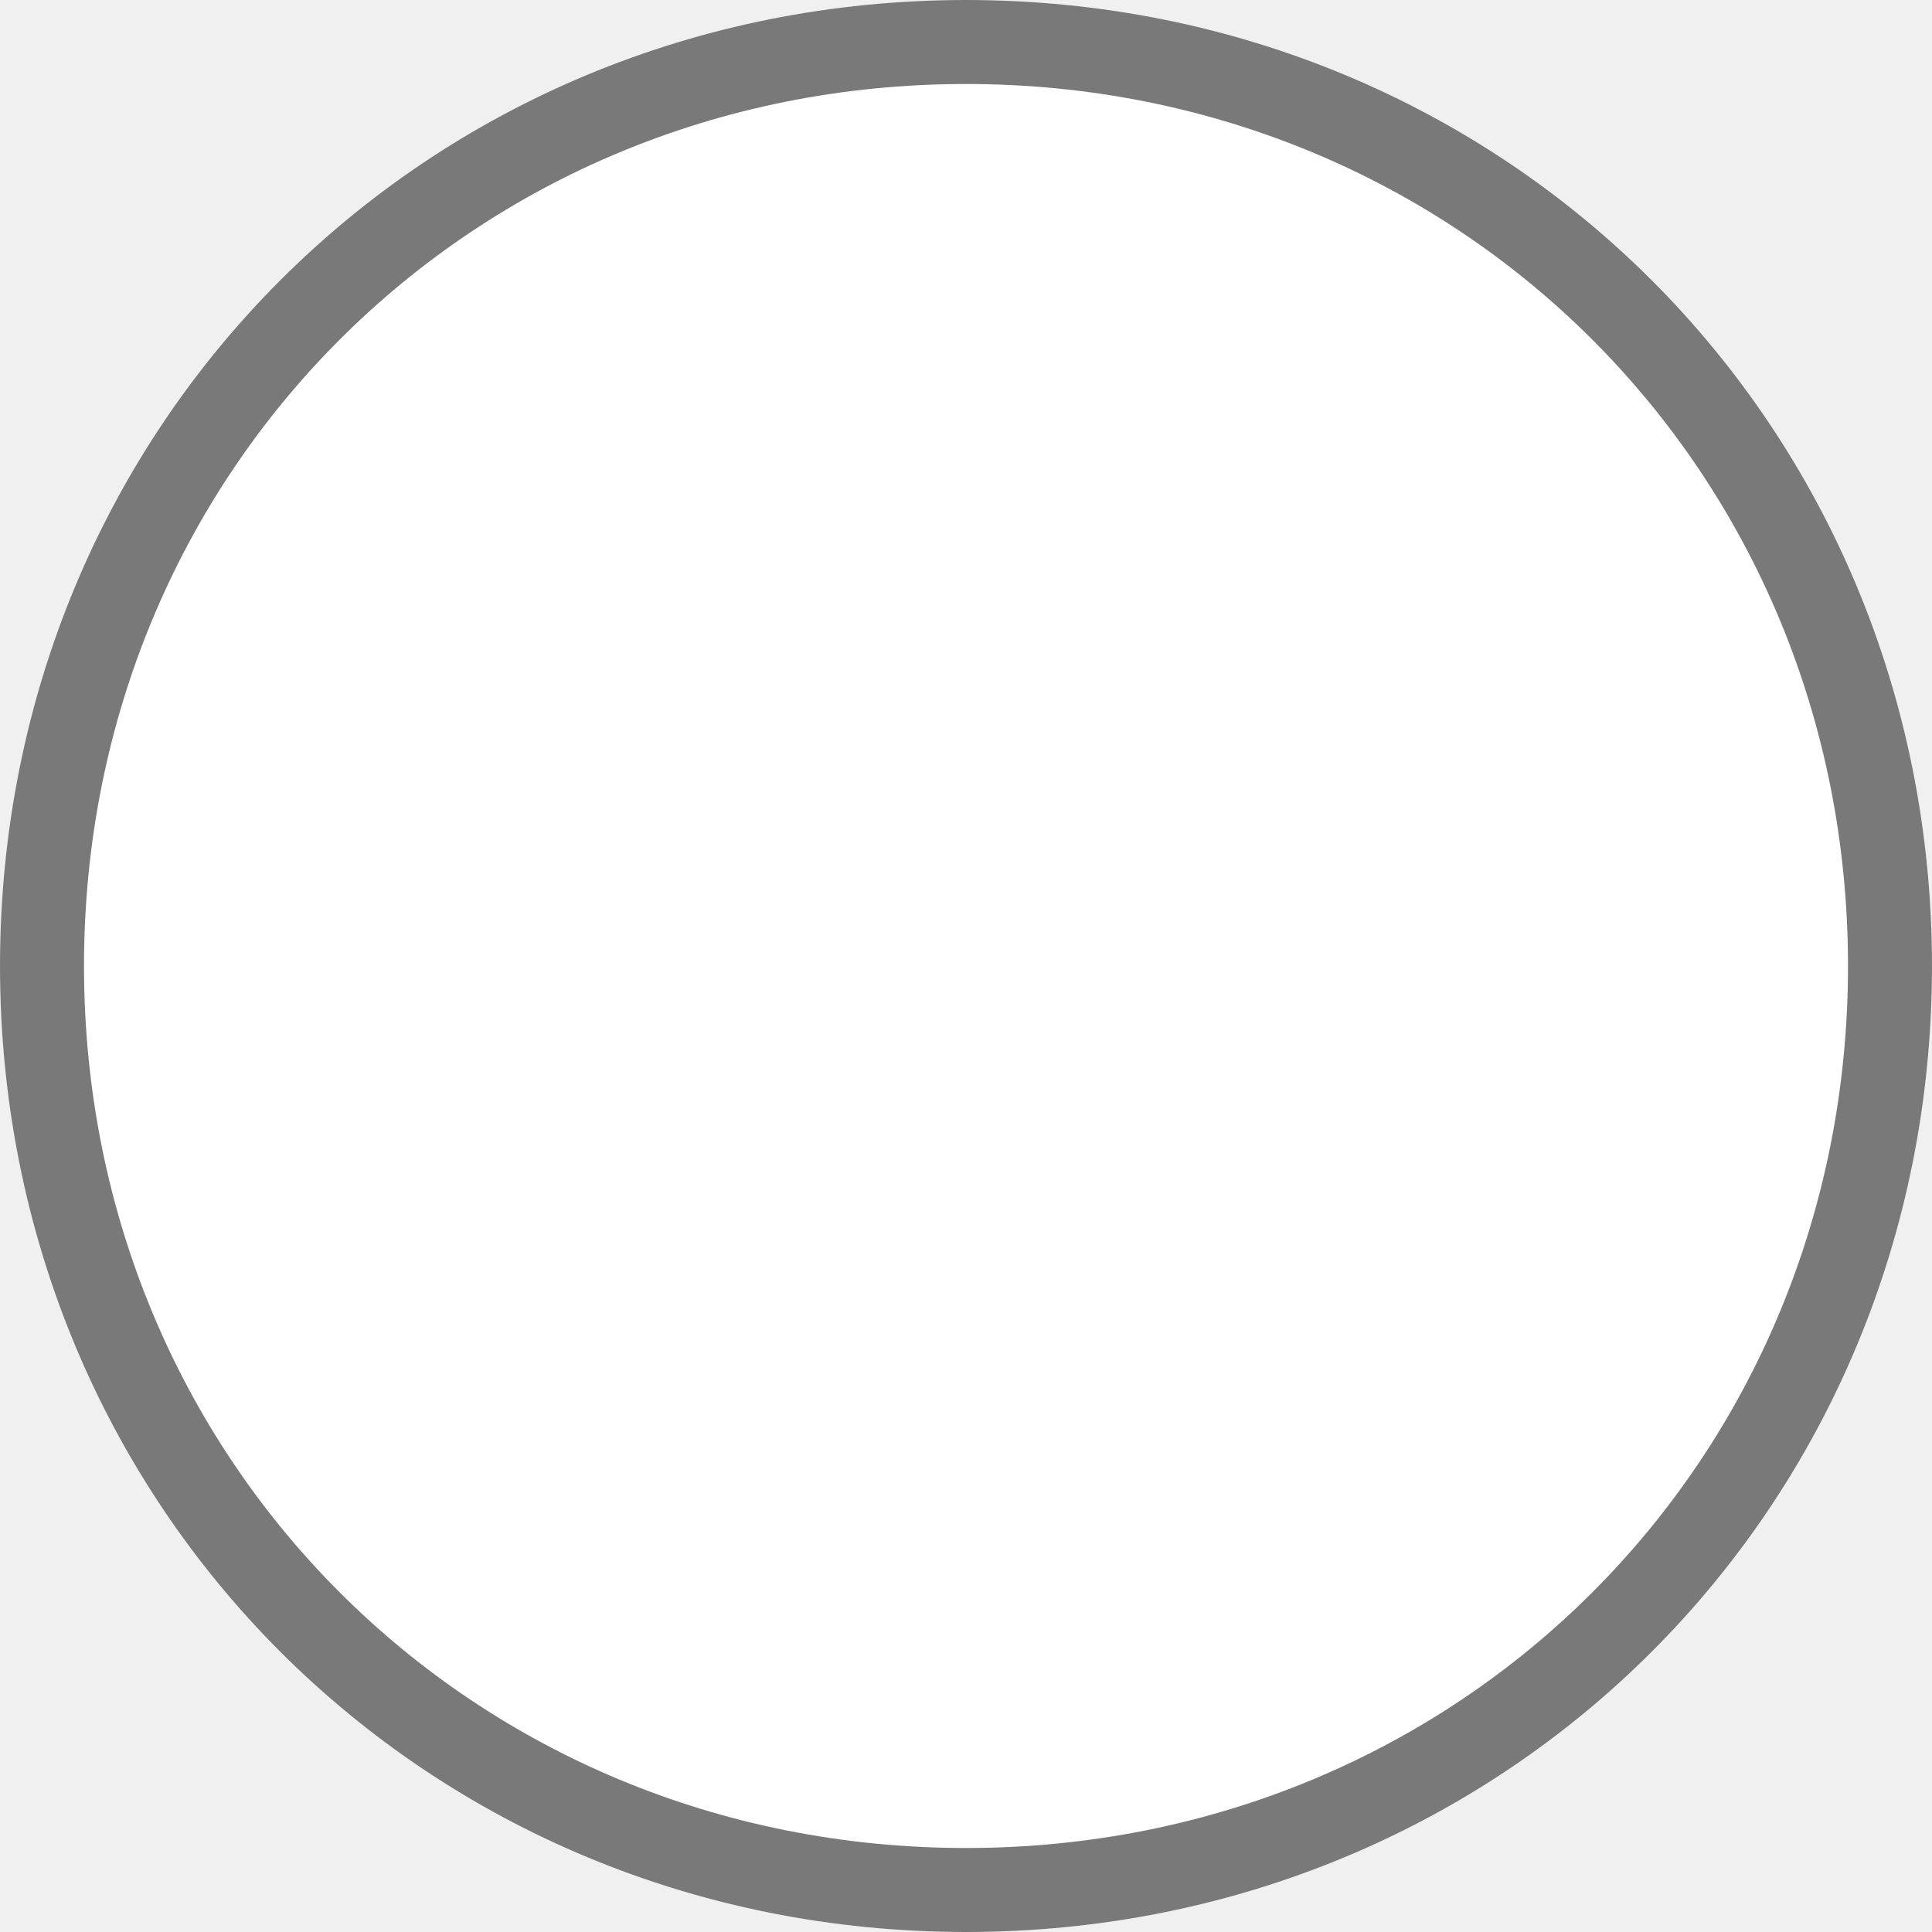
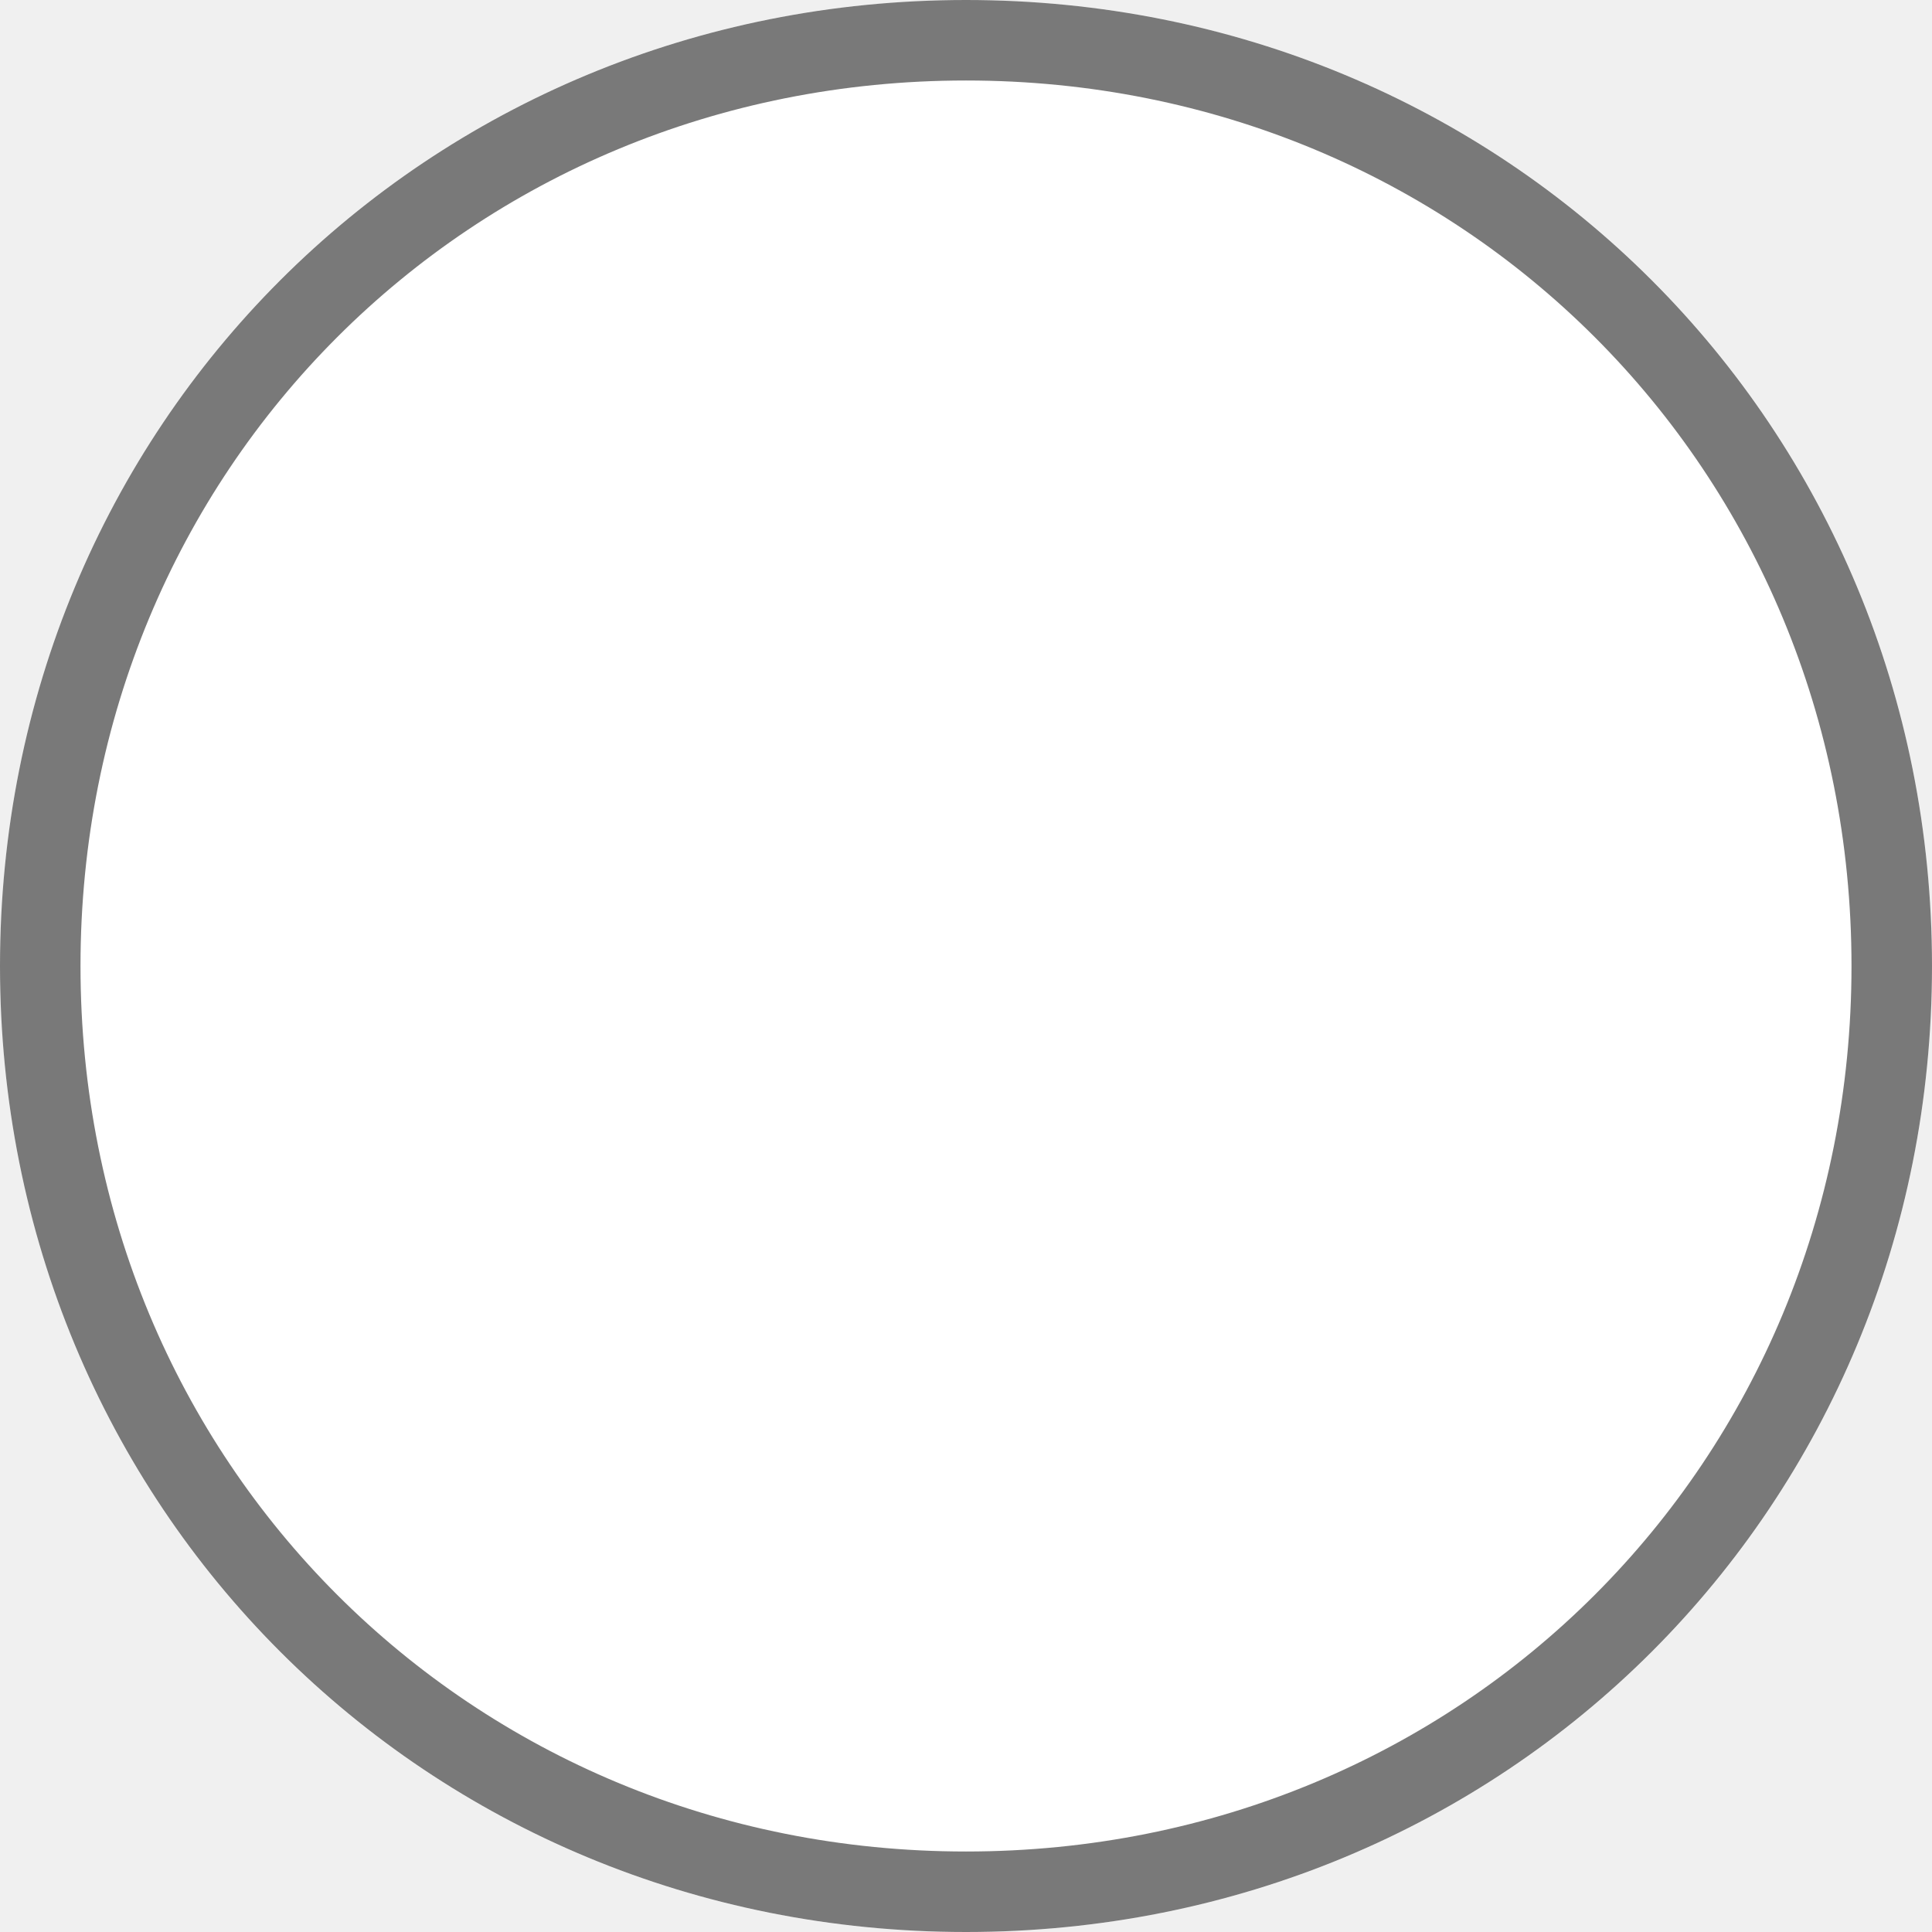
- <svg xmlns="http://www.w3.org/2000/svg" version="1.1" width="23px" height="23px" viewBox="216 112  23 23">
-   <path d="M 227.5 112  C 233.94 112  239 117.06  239 123.5  C 239 129.94  233.94 135  227.5 135  C 221.06 135  216 129.94  216 123.5  C 216 117.06  221.06 112  227.5 112  Z " fill-rule="nonzero" fill="#ffffff" stroke="none" />
-   <path d="M 227.5 112.5  C 233.66 112.5  238.5 117.34  238.5 123.5  C 238.5 129.66  233.66 134.5  227.5 134.5  C 221.34 134.5  216.5 129.66  216.5 123.5  C 216.5 117.34  221.34 112.5  227.5 112.5  Z " stroke-width="1" stroke="#797979" fill="none" />
+ <svg xmlns="http://www.w3.org/2000/svg" version="1.1" width="24px" height="24px" viewBox="216 61  24 24">
+   <path d="M 228 61  C 234.72 61  240 66.28  240 73  C 240 79.72  234.72 85  228 85  C 221.28 85  216 79.72  216 73  C 216 66.28  221.28 61  228 61  Z " fill-rule="nonzero" fill="#ffffff" stroke="none" />
+   <path d="M 228 61.5  C 234.44 61.5  239.5 66.56  239.5 73  C 239.5 79.44  234.44 84.5  228 84.5  C 221.56 84.5  216.5 79.44  216.5 73  C 216.5 66.56  221.56 61.5  228 61.5  Z " stroke-width="1" stroke="#797979" fill="none" />
</svg>
